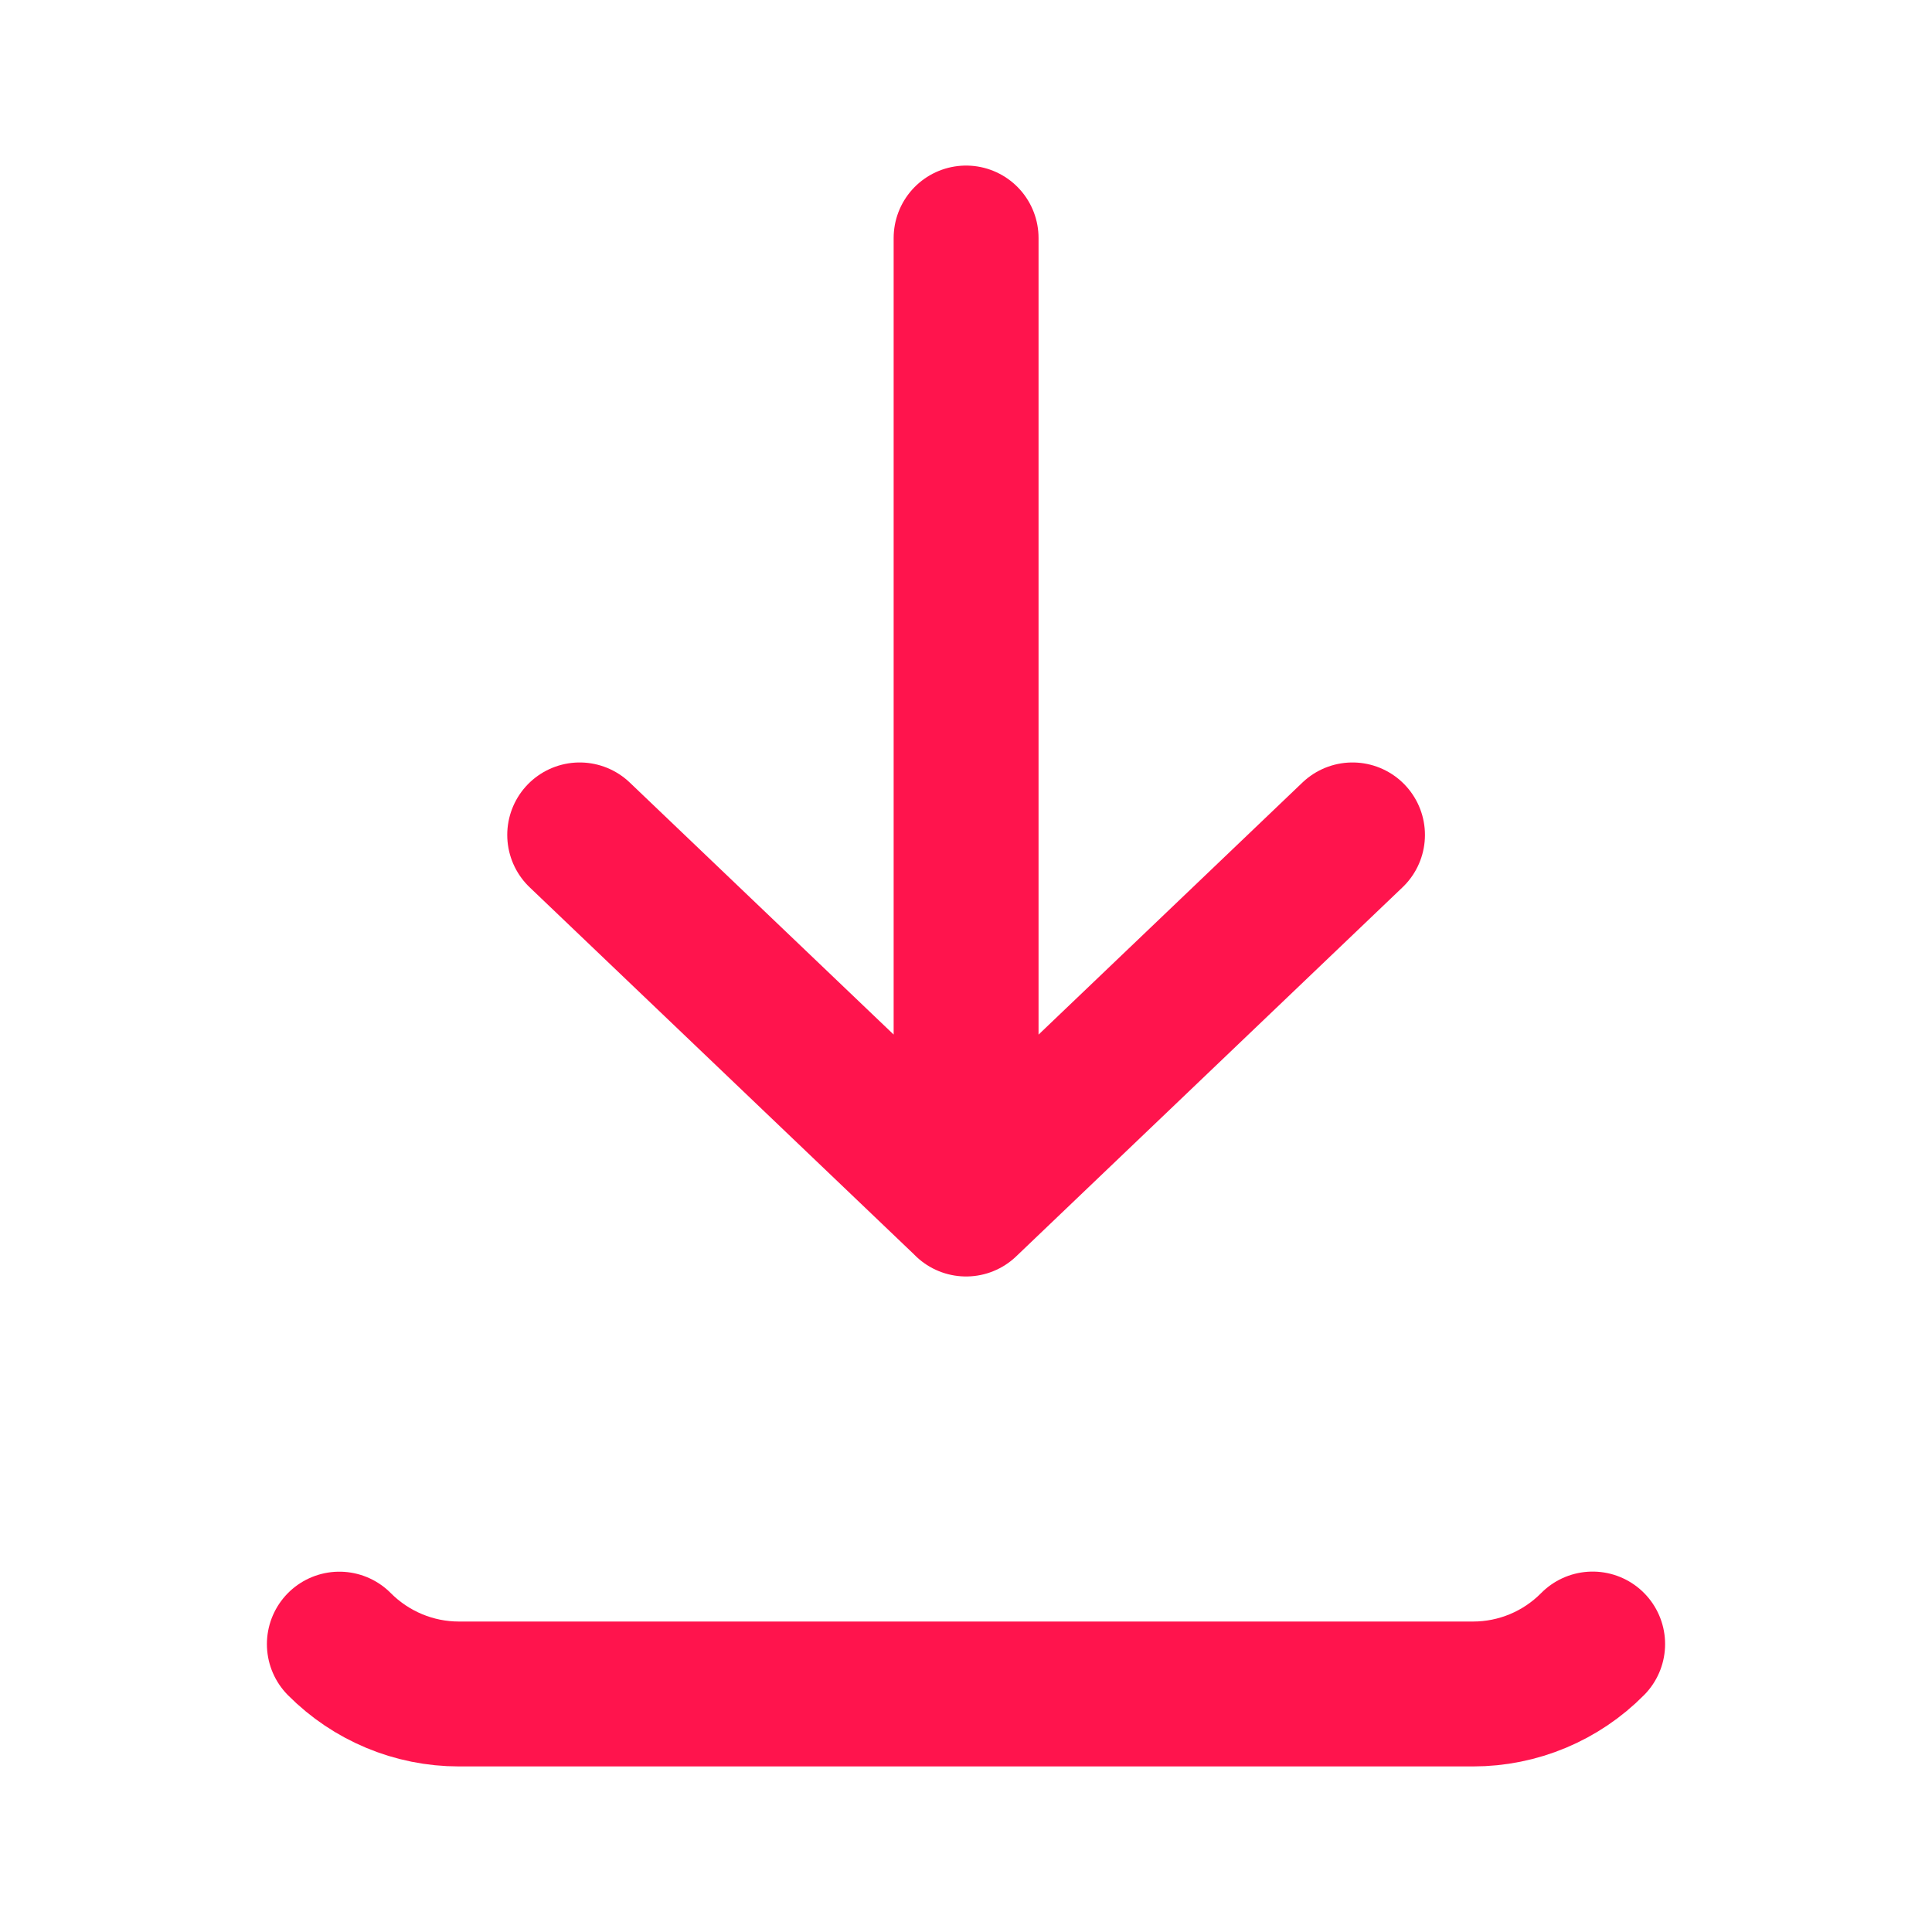
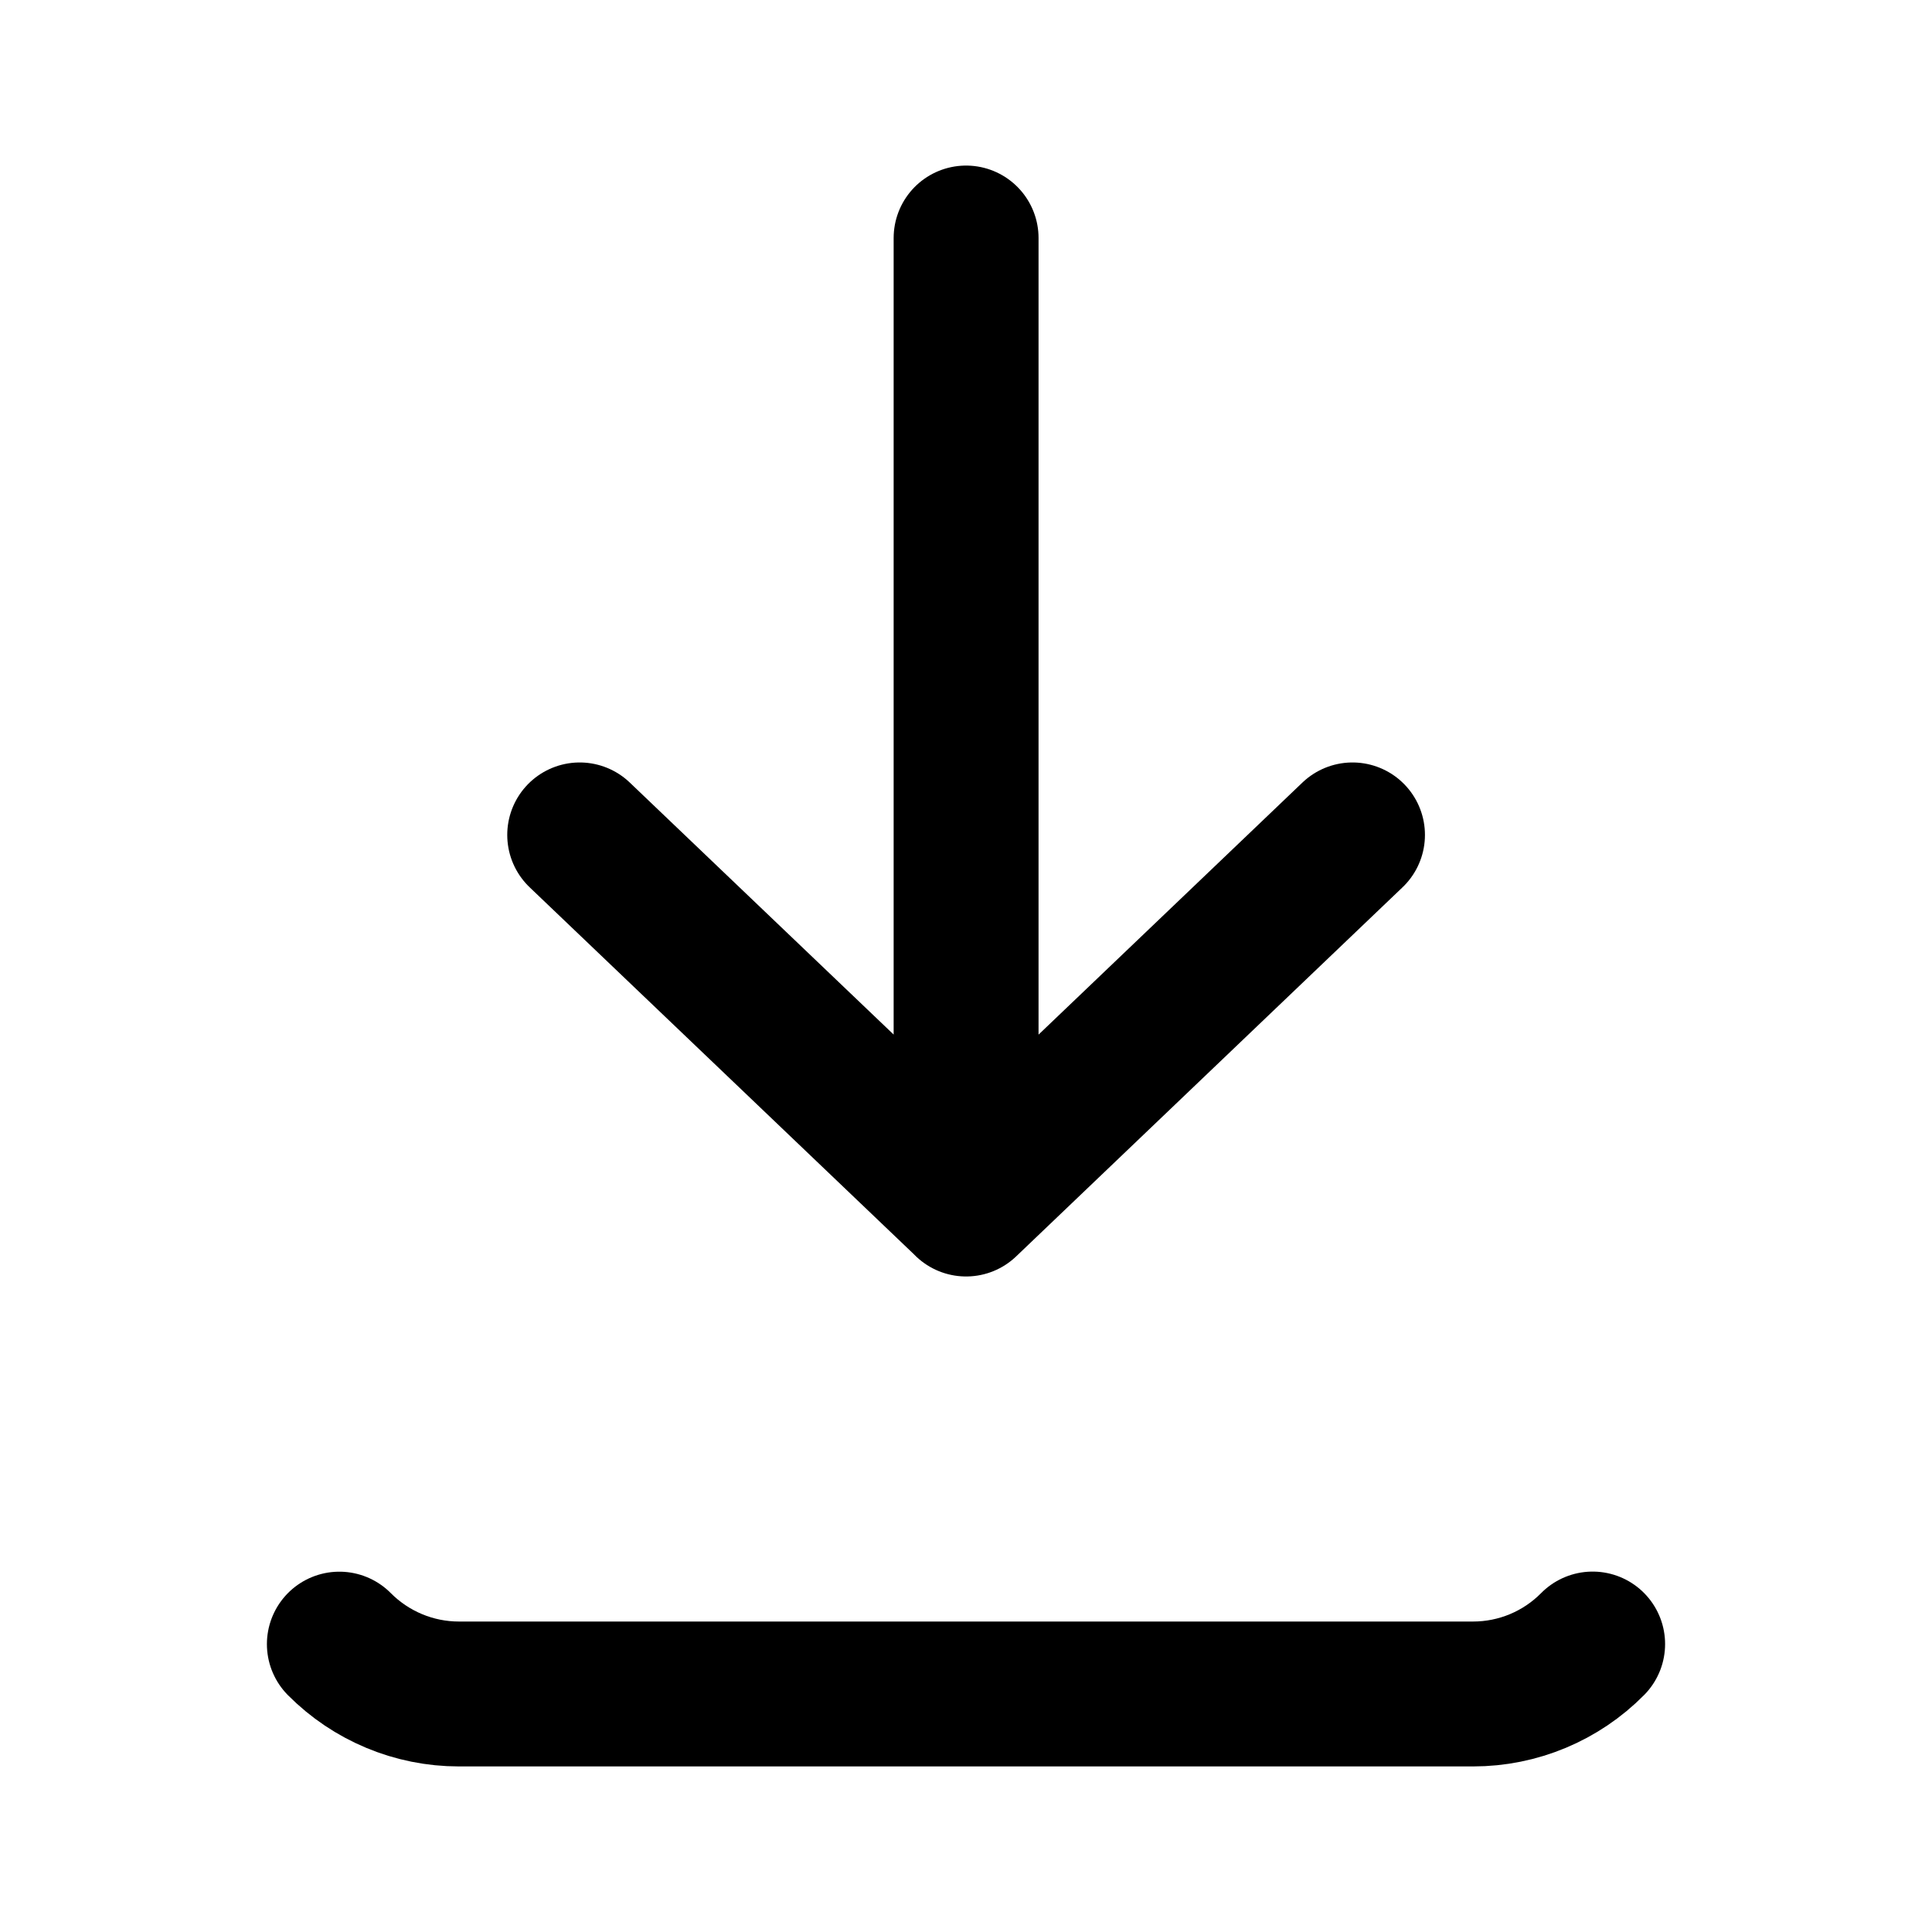
<svg xmlns="http://www.w3.org/2000/svg" width="20" height="20" fill="none">
-   <path d="M3.513 17.02c.328.33.773.516 1.237.516h10.5c.464 0 .91-.186 1.237-.517M10.001 2.464v10m0 0 4-3.821m-4 3.82-4-3.82" stroke="#FF144D" stroke-width="1.5" stroke-linecap="round" stroke-linejoin="round" />
+   <path d="M3.513 17.02c.328.33.773.516 1.237.516h10.5c.464 0 .91-.186 1.237-.517M10.001 2.464v10m0 0 4-3.821m-4 3.82-4-3.82" stroke="#000" stroke-width="1.5" stroke-linecap="round" stroke-linejoin="round" />
</svg>
